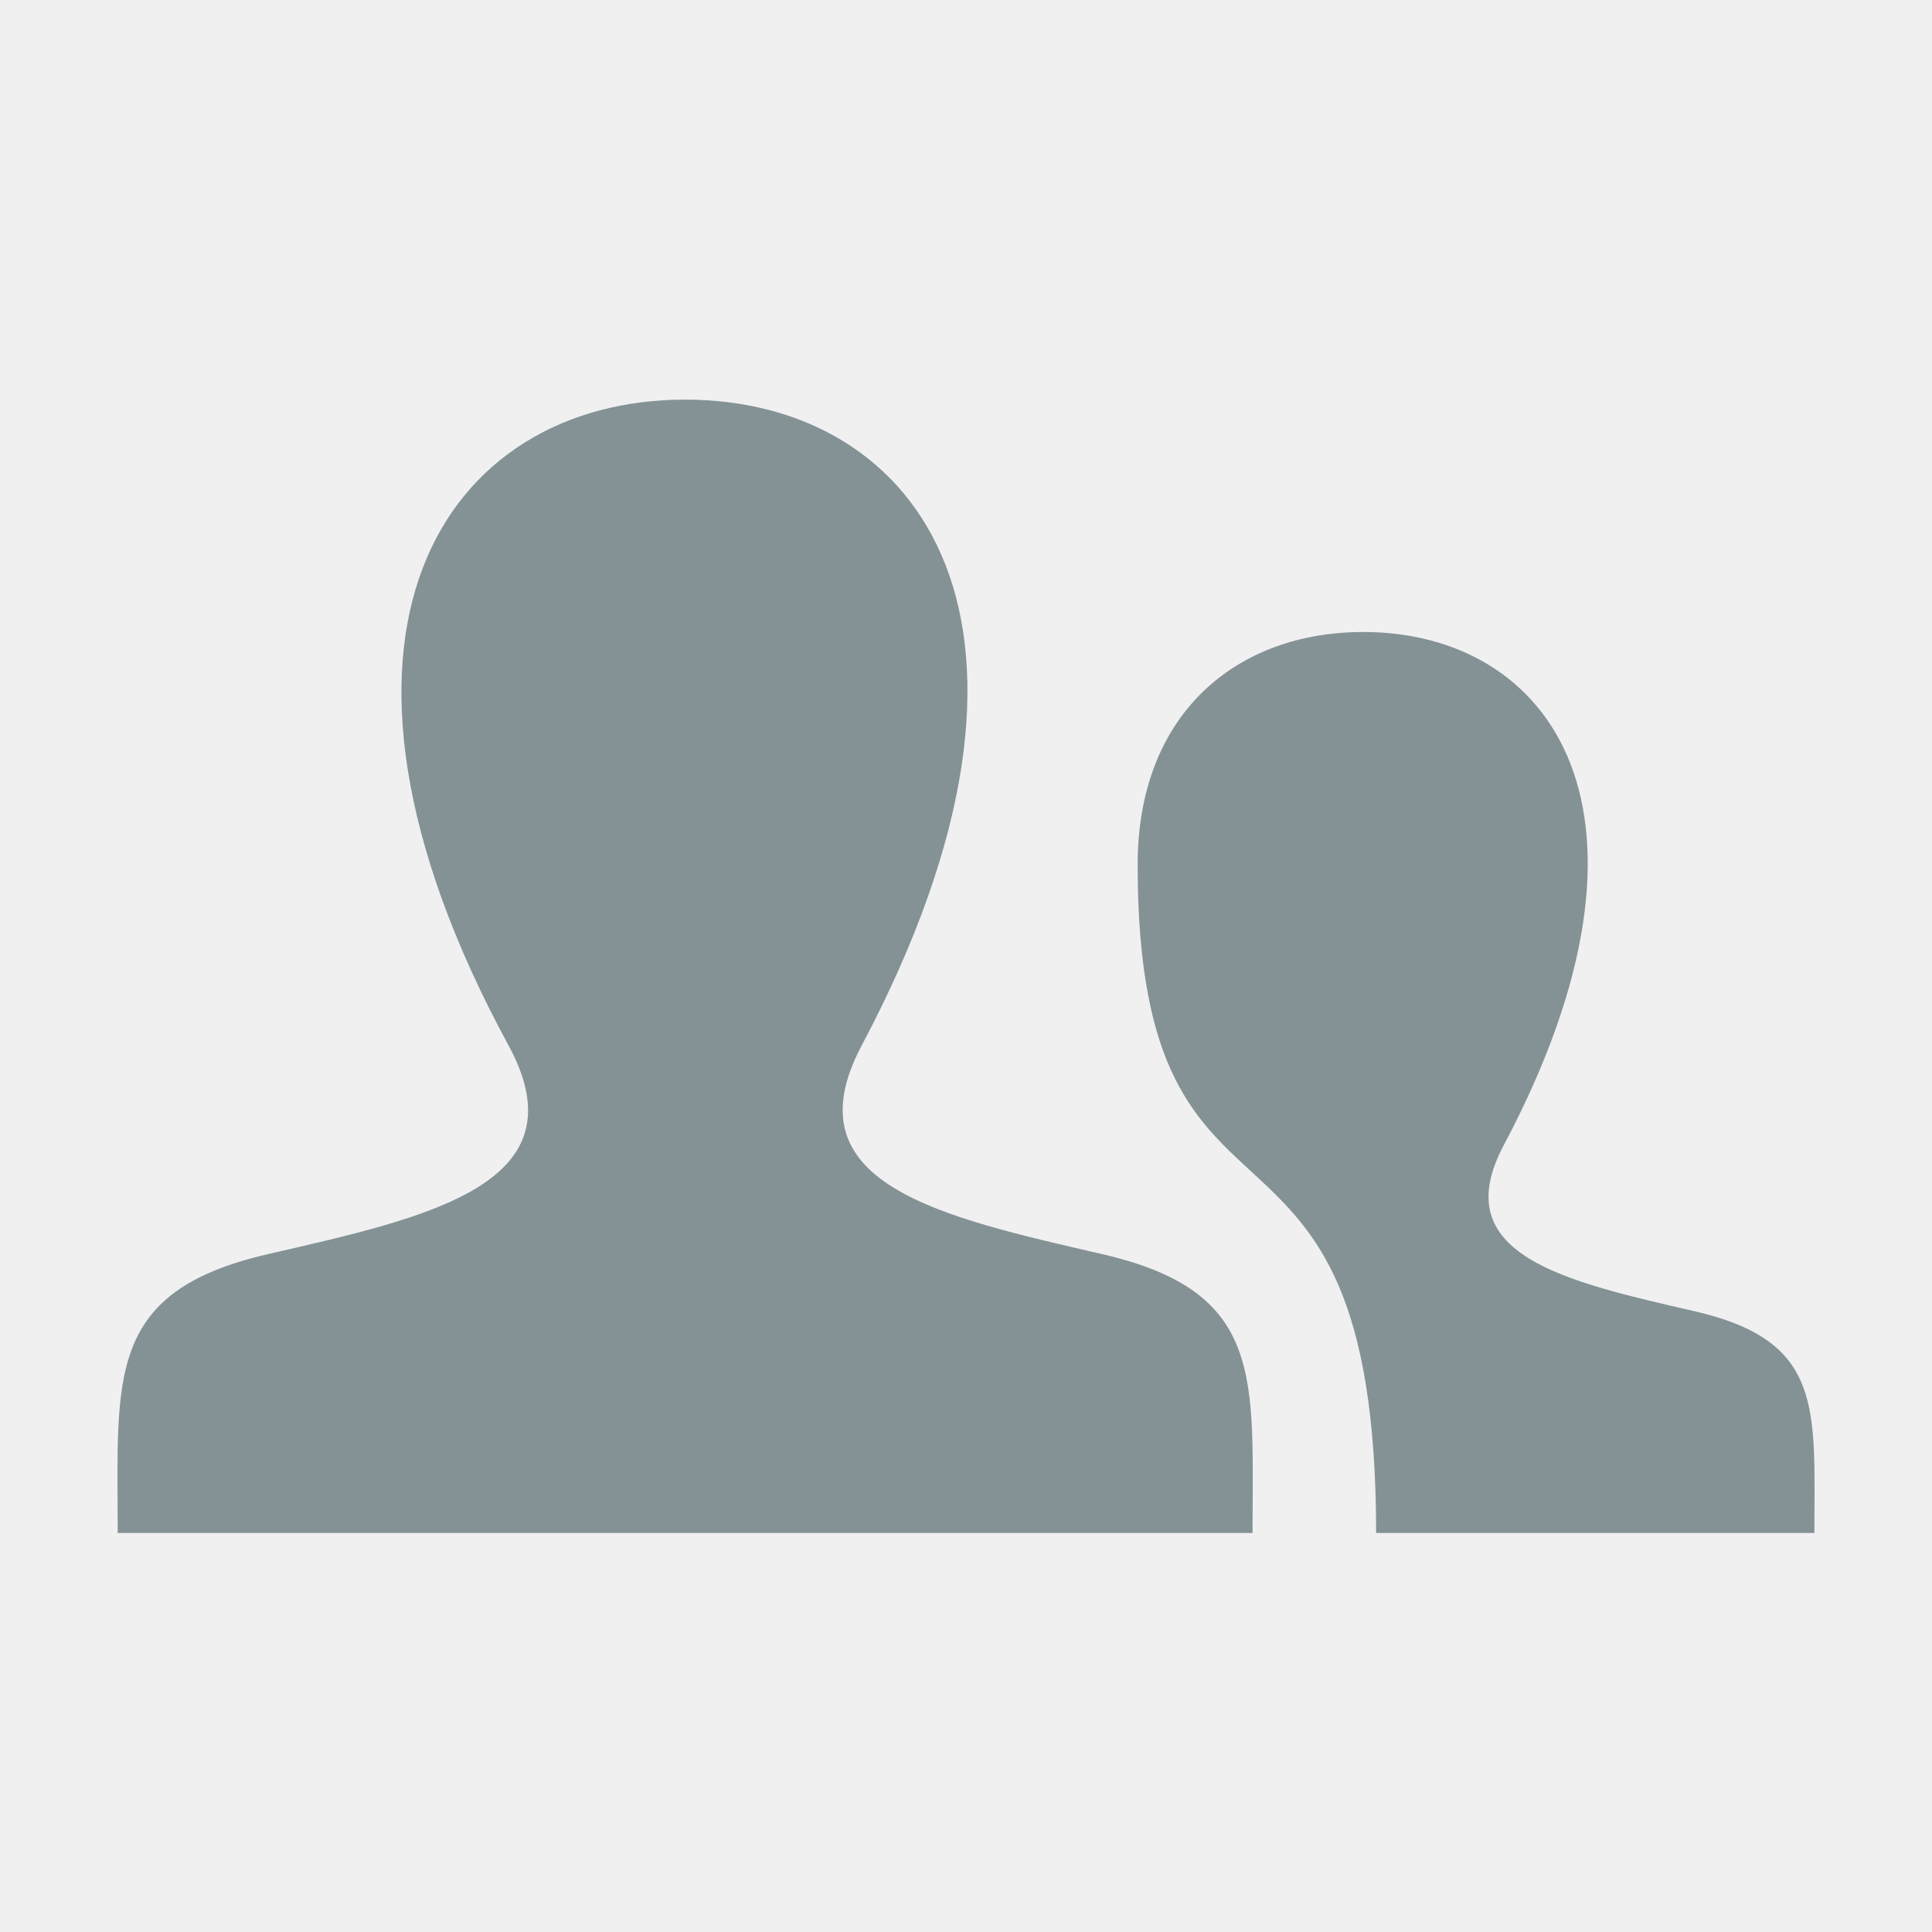
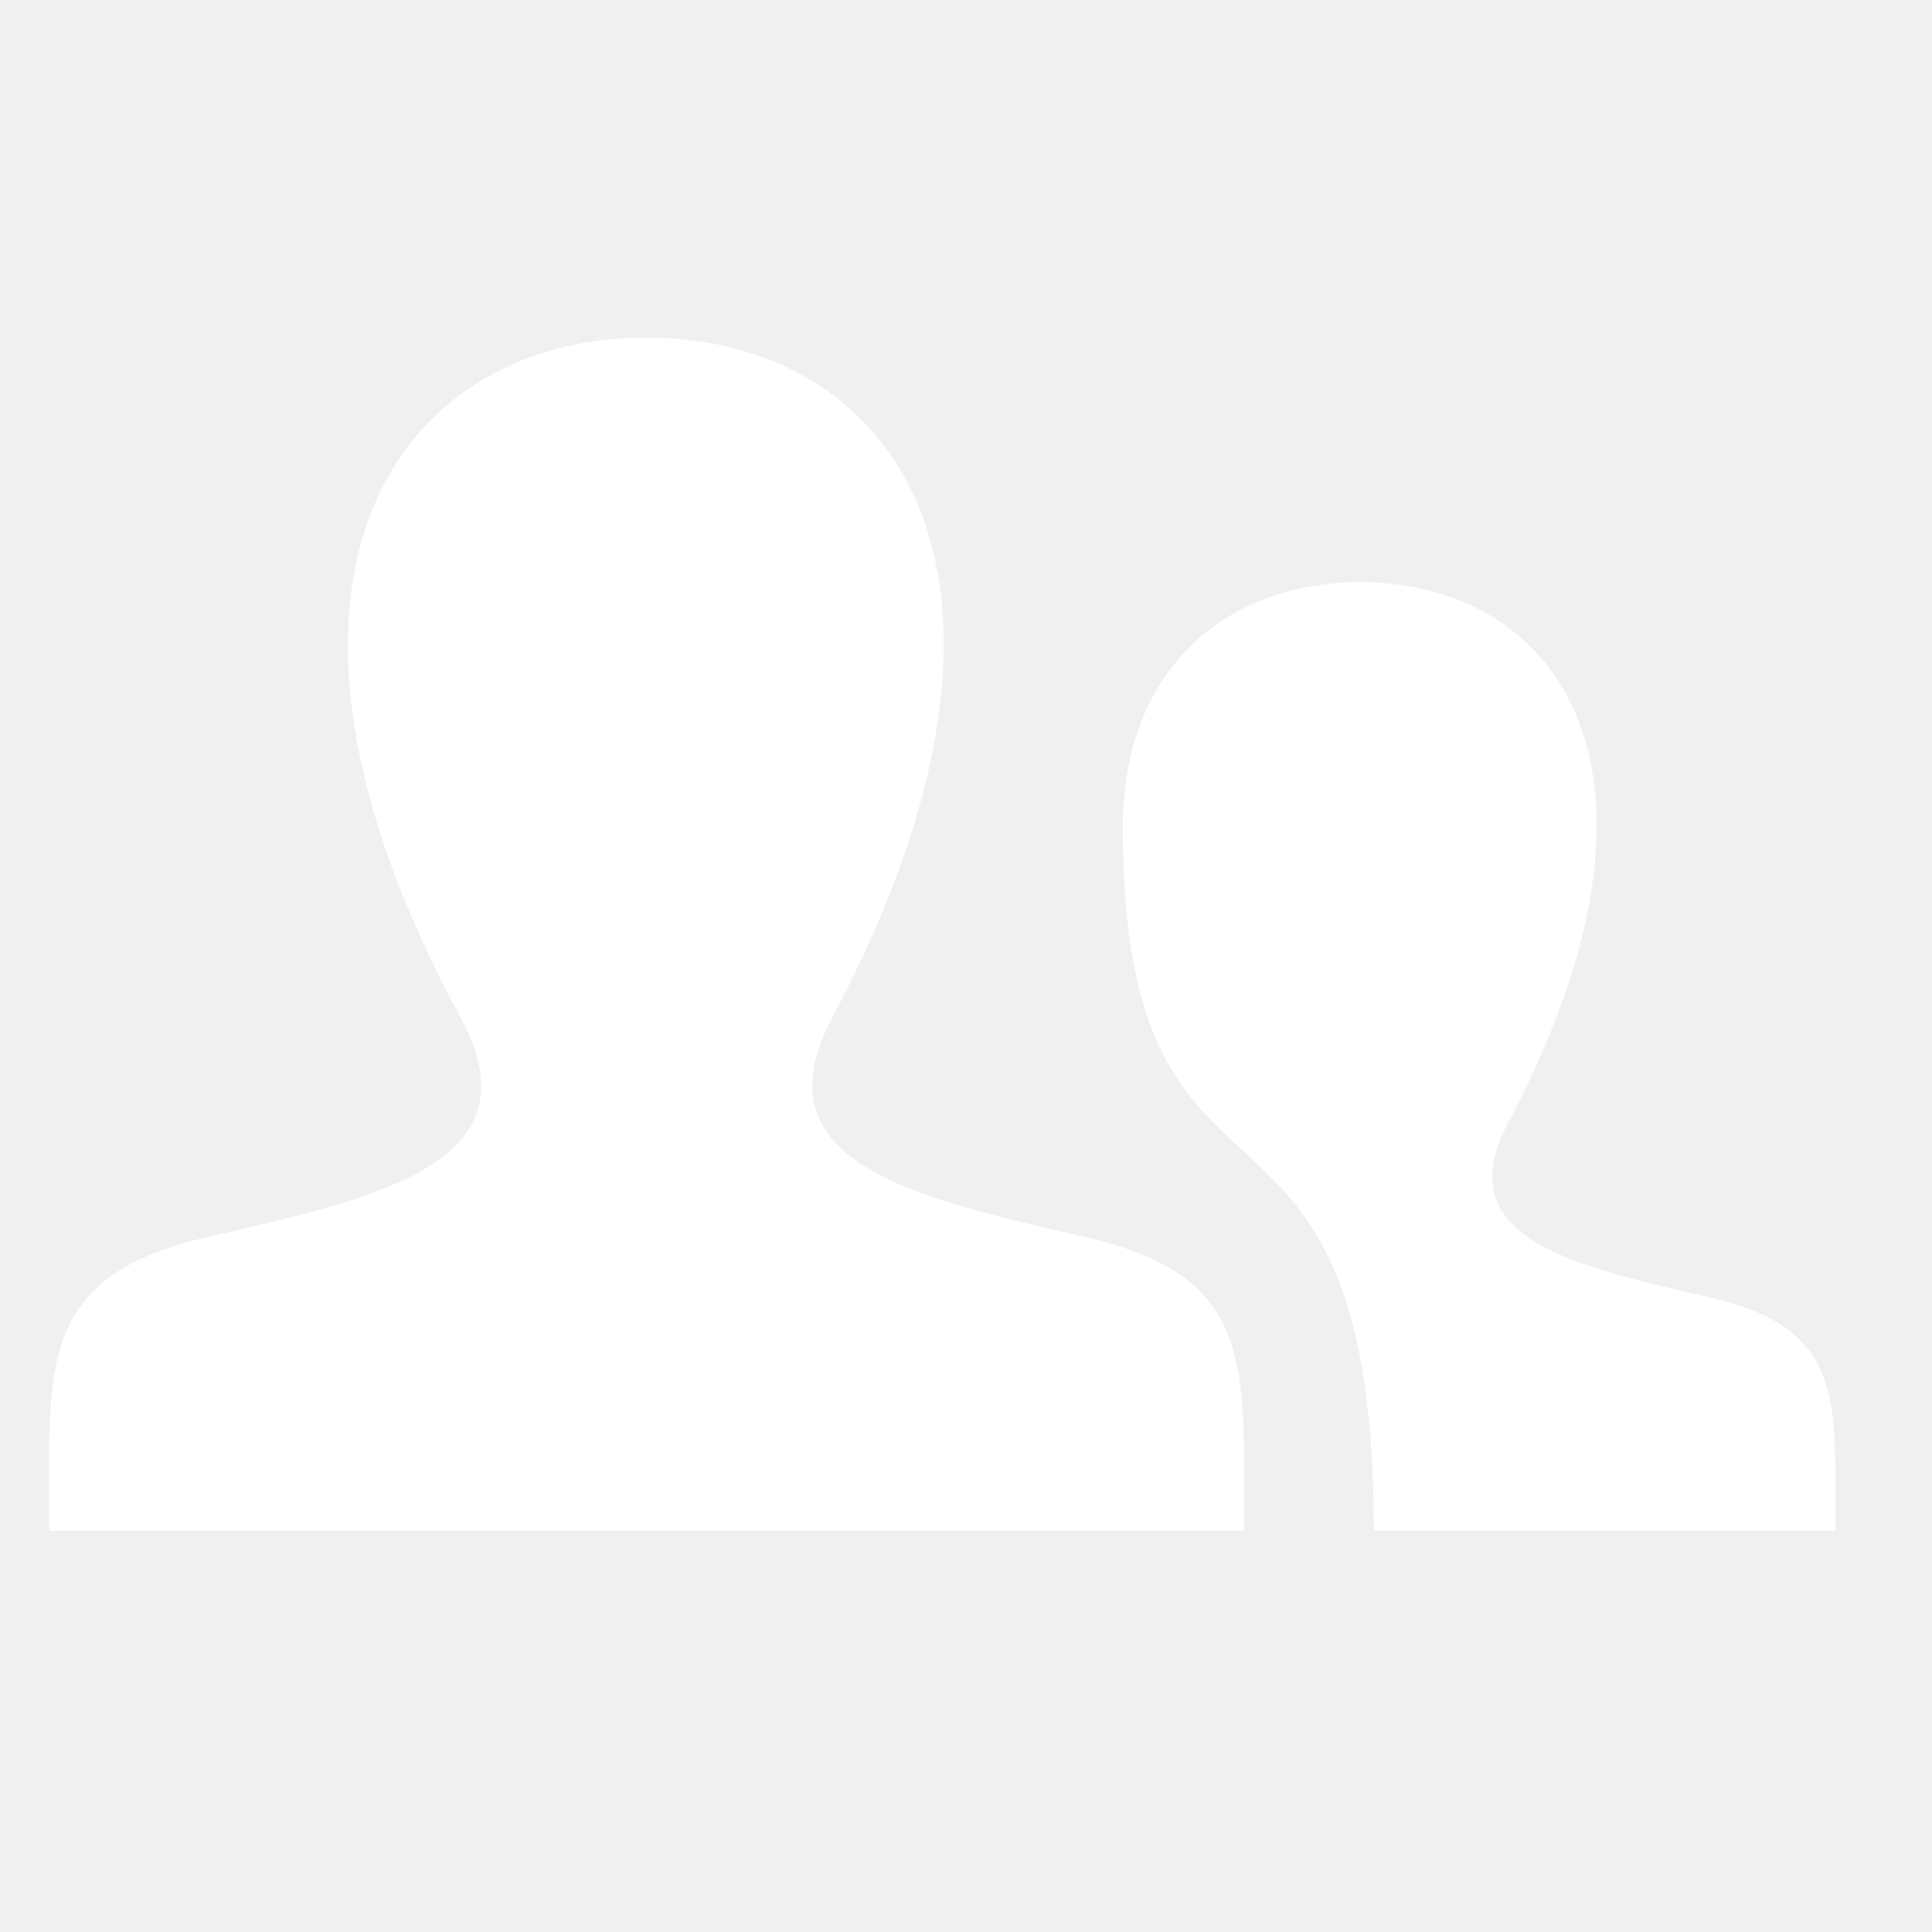
- <svg xmlns="http://www.w3.org/2000/svg" width="25px" height="25px" viewBox="0 0 25 25" version="1.1">
+ <svg xmlns="http://www.w3.org/2000/svg" width="60px" height="60px" viewBox="0 0 60 60" version="1.1">
  <description>Created with Sketch (http://www.bohemiancoding.com/sketch)</description>
  <defs />
  <g id="icons" stroke="none" stroke-width="1" fill="none" fill-rule="evenodd">
-     <g id="family_law" fill="#849296">
-       <path d="M23.478,19.837 L17.807,19.837 C17.806,13.664 14.721,16.598 14.721,11.19 C14.721,9.237 15.999,8.178 17.641,8.178 C20.065,8.178 21.753,10.493 19.457,14.822 C18.702,16.245 20.26,16.583 21.934,16.969 C23.606,17.354 23.478,18.236 23.478,19.837 L23.478,19.837 Z M14.265,16.229 C12.16,15.744 10.201,15.318 11.15,13.529 C14.038,8.084 11.915,5.171 8.865,5.171 C5.755,5.171 3.684,8.195 6.581,13.529 C7.558,15.329 5.525,15.754 3.465,16.229 C1.361,16.714 1.523,17.824 1.523,19.837 L16.208,19.837 C16.208,17.824 16.369,16.714 14.265,16.229 L14.265,16.229 Z" id="user-13-icon" />
+     <g id="family_law" fill="#FFFFFF">
+       <path d="M56.994,47.535 L42.666,47.535 C42.666,31.942 34.871,39.353 34.871,25.689 C34.871,20.757 38.101,18.08 42.247,18.08 C48.373,18.08 52.637,23.929 46.836,34.867 C44.93,38.46 48.865,39.314 53.093,40.29 C57.319,41.264 56.994,43.493 56.994,47.535 L56.994,47.535 Z M33.72,38.421 C28.402,37.195 23.451,36.12 25.849,31.6 C33.146,17.842 27.783,10.484 20.077,10.484 C12.219,10.484 6.988,18.124 14.305,31.6 C16.775,36.148 11.638,37.221 6.434,38.421 C1.118,39.647 1.527,42.45 1.527,47.536 L38.627,47.536 C38.627,42.45 39.036,39.647 33.72,38.421 L33.72,38.421 Z" id="user-13-icon" />
    </g>
  </g>
</svg>
